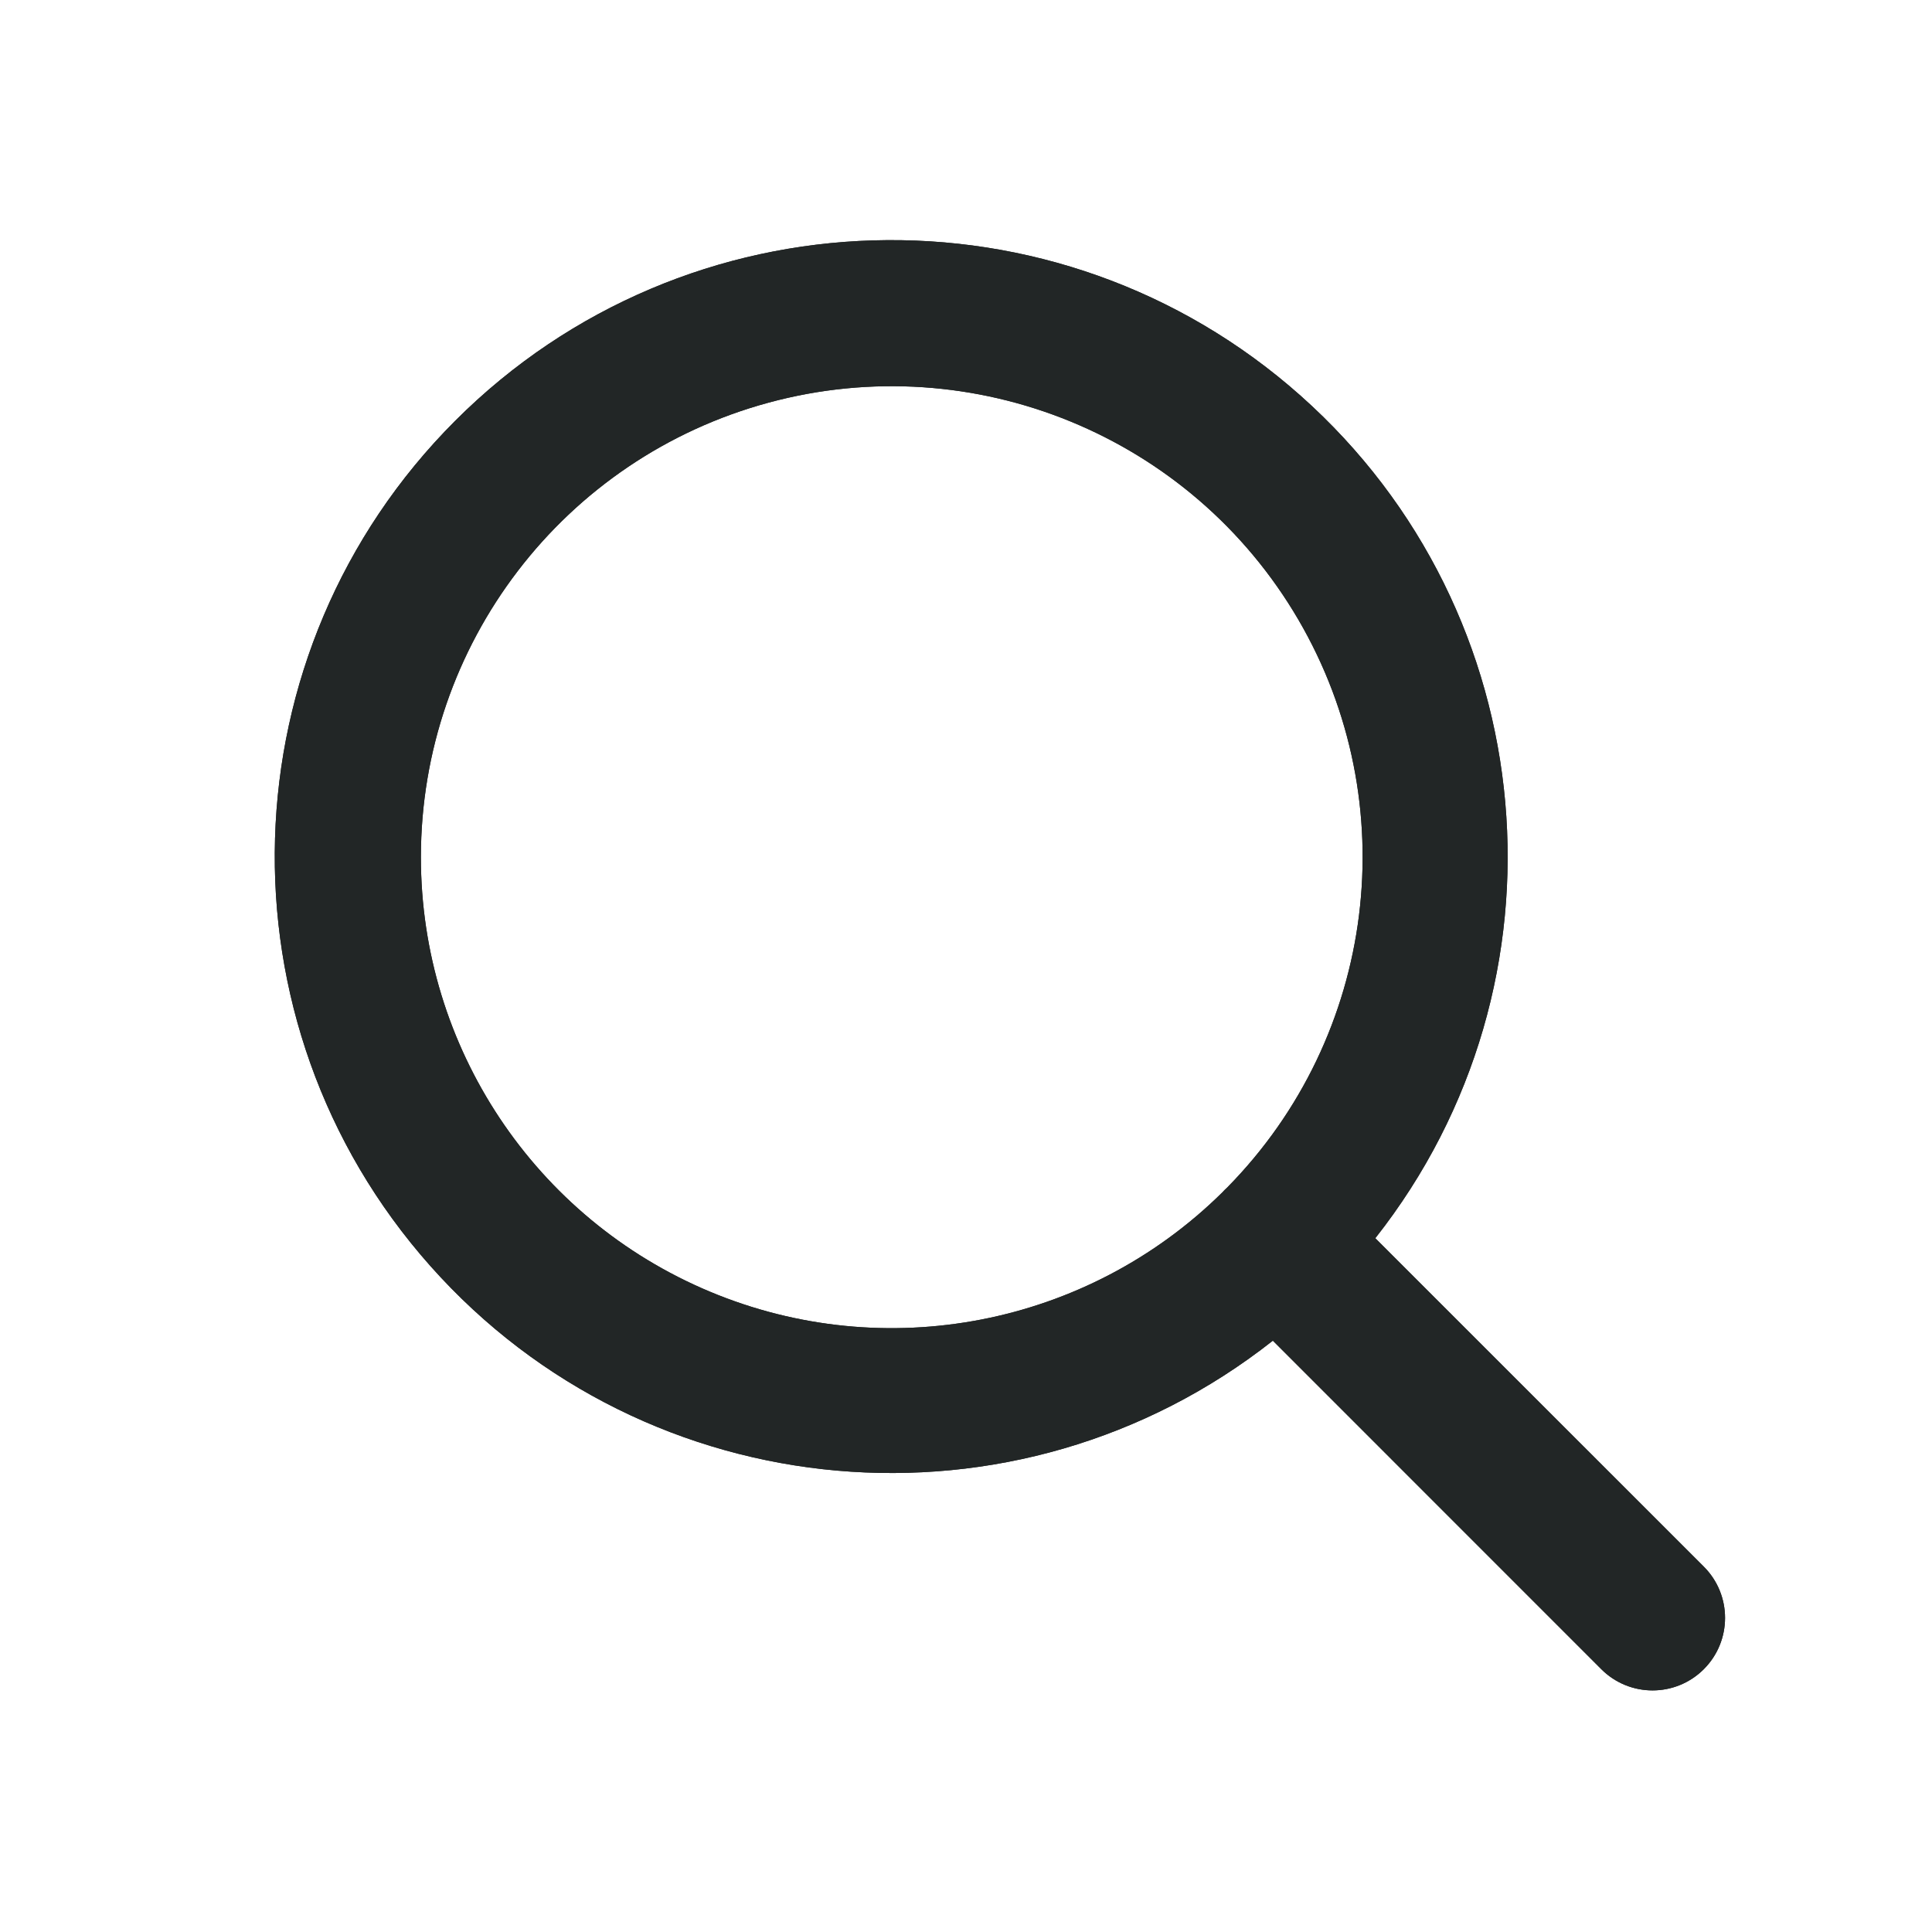
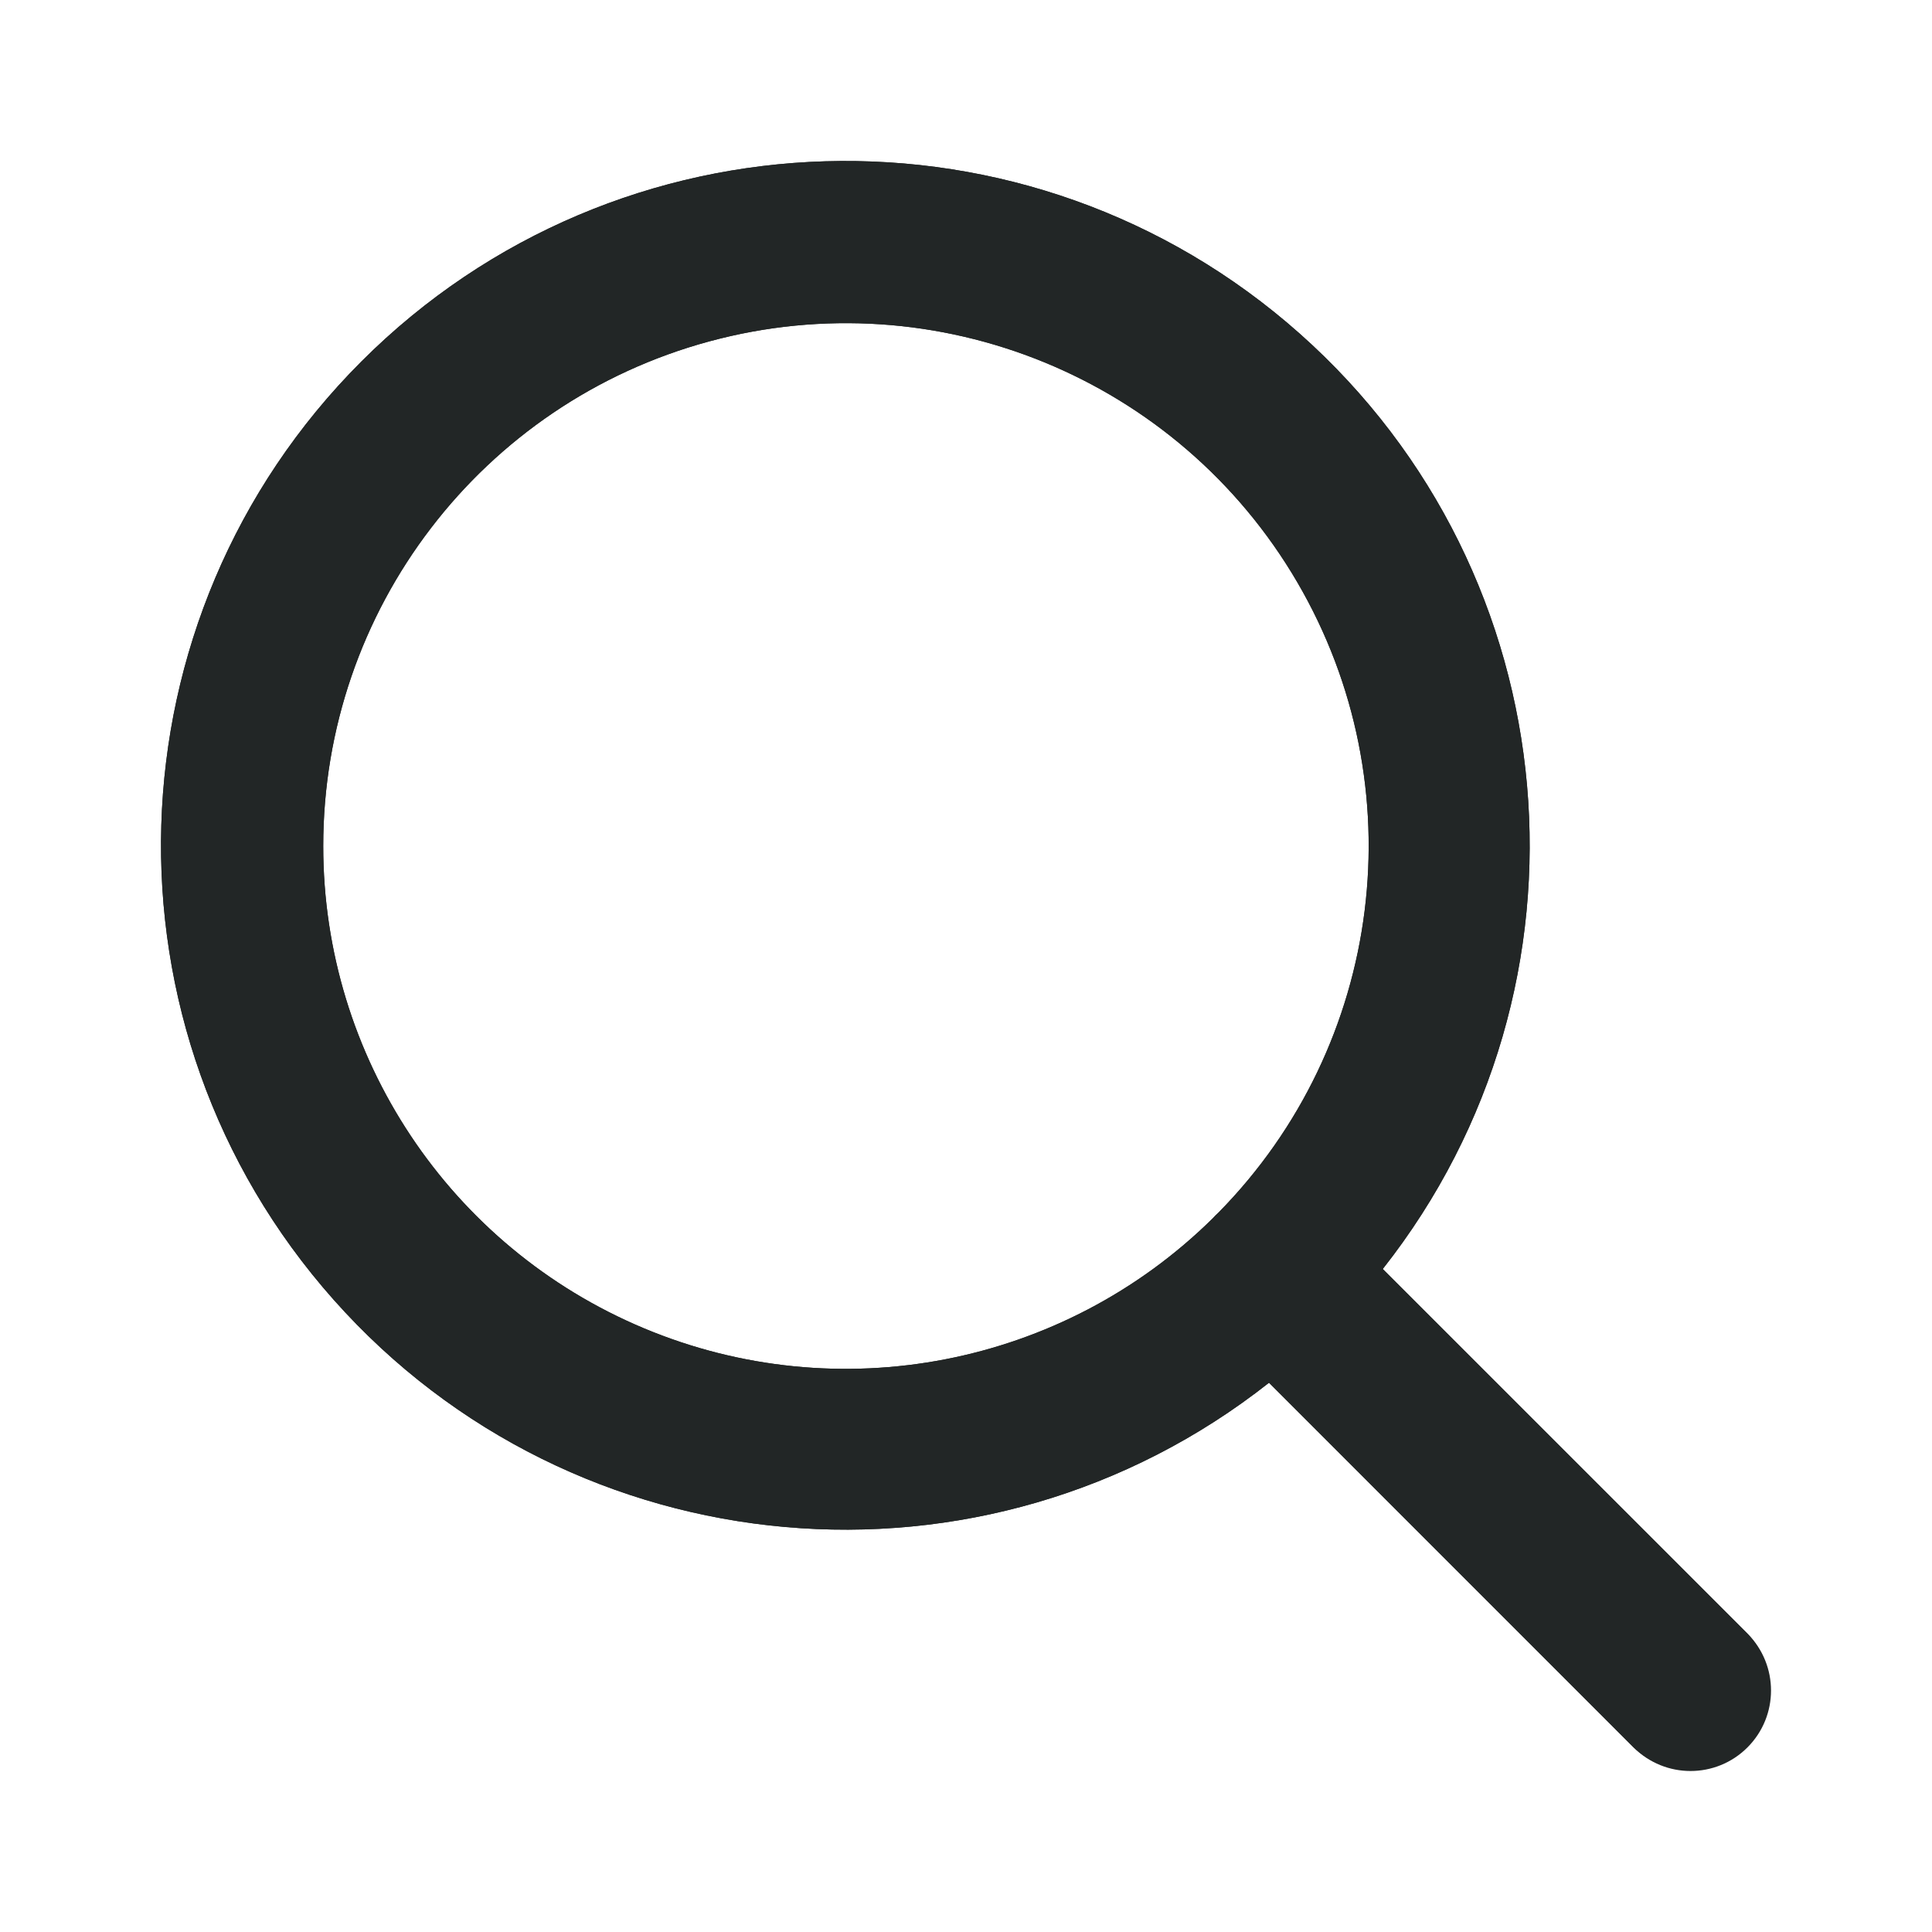
- <svg xmlns="http://www.w3.org/2000/svg" width="28" height="28" viewBox="0 0 28 28">
+ <svg xmlns="http://www.w3.org/2000/svg" width="120" height="120" version="1.1" viewBox="0 0 120 120">
  <defs>
-     <clipPath id="clip-path">
-       <path id="Combined_Shape" data-name="Combined Shape" d="M19.207,20.692l-4.76-4.761a8.934,8.934,0,1,1,1.485-1.485l4.761,4.76a1.05,1.05,0,0,1-1.486,1.486ZM2.1,8.924a6.822,6.822,0,0,0,11.612,4.861l.036-.038.038-.036A6.824,6.824,0,1,0,2.1,8.924Z" fill="#242825" />
+     <clipPath id="clip-path-8">
+       <path d="M19.207,20.692l-4.76-4.761a8.934,8.934,0,1,1,1.485-1.485l4.761,4.76a1.05,1.05,0,0,1-1.486,1.486ZM2.1,8.924a6.822,6.822,0,0,0,11.612,4.861l.036-.038.038-.036A6.824,6.824,0,1,0,2.1,8.924Z" fill="#242825" data-name="Combined Shape" />
    </clipPath>
-     <filter id="_Icon_Color" x="-58.1" y="-40.601" width="145.2" height="145.2" filterUnits="userSpaceOnUse">
+     <filter id="_Icon_Color-86" x="-58.1" y="-40.601" width="145.2" height="145.2" filterUnits="userSpaceOnUse">
      <feOffset dy="18" input="SourceAlpha" />
-       <feGaussianBlur stdDeviation="20" result="blur" />
-       <feFlood flood-color="#6b67d2" flood-opacity="0.349" />
-       <feComposite operator="in" in2="blur" />
-       <feComposite in="SourceGraphic" />
+       <feGaussianBlur result="blur" stdDeviation="20" />
+       <feFlood flood-color="#6b67d2" flood-opacity=".349" />
+       <feComposite in2="blur" operator="in" result="result1" />
+       <feComposite in="SourceGraphic" in2="result1" />
    </filter>
  </defs>
-   <g id="Grupo_20704" data-name="Grupo 20704" transform="translate(-3570 2615)">
-     <g id="Icon_search" data-name="Icon / search" transform="translate(3574 -2611.501)">
-       <g id="Grupo_8" data-name="Grupo 8">
-         <path id="Combined_Shape-2" data-name="Combined Shape" d="M19.207,20.692l-4.76-4.761a8.934,8.934,0,1,1,1.485-1.485l4.761,4.76a1.05,1.05,0,0,1-1.486,1.486ZM2.1,8.924a6.822,6.822,0,0,0,11.612,4.861l.036-.038.038-.036A6.824,6.824,0,1,0,2.1,8.924Z" fill="#242825" />
-         <g id="Enmascarar_grupo_8" data-name="Enmascarar grupo 8" clip-path="url(#clip-path)">
-           <g transform="matrix(1, 0, 0, 1, -4, -3.5)" filter="url(#_Icon_Color)">
-             <rect id="_Icon_Color-2" data-name="↳ Icon Color" width="25.2" height="25.2" transform="translate(1.9 1.4)" fill="#242825" />
-           </g>
+   <g id="Icon_search" transform="matrix(4.7577 0 0 4.7577 10.086 10.09)" data-name="Icon / search">
+     <g data-name="Grupo 8">
+       <path d="m19.207 20.692-4.76-4.761a8.934 8.934 0 1 1 1.485-1.485l4.761 4.76a1.051 1.051 0 0 1-1.486 1.486zm-17.107-11.768a6.822 6.822 0 0 0 11.612 4.861l0.036-0.038 0.038-0.036a6.824 6.824 0 1 0-11.686-4.787z" fill="#242825" data-name="Combined Shape" />
+       <g clip-path="url(#clip-path-8)" data-name="Enmascarar grupo 8">
+         <g transform="translate(-4,-3.5)" filter="url(#_Icon_Color-86)">
+           <rect transform="translate(1.9,1.4)" width="25.2" height="25.2" fill="#242825" data-name="↳ Icon Color" />
        </g>
      </g>
    </g>
-     <rect id="Rectángulo_3591" data-name="Rectángulo 3591" width="28" height="28" transform="translate(3570 -2615)" fill="none" />
  </g>
</svg>
